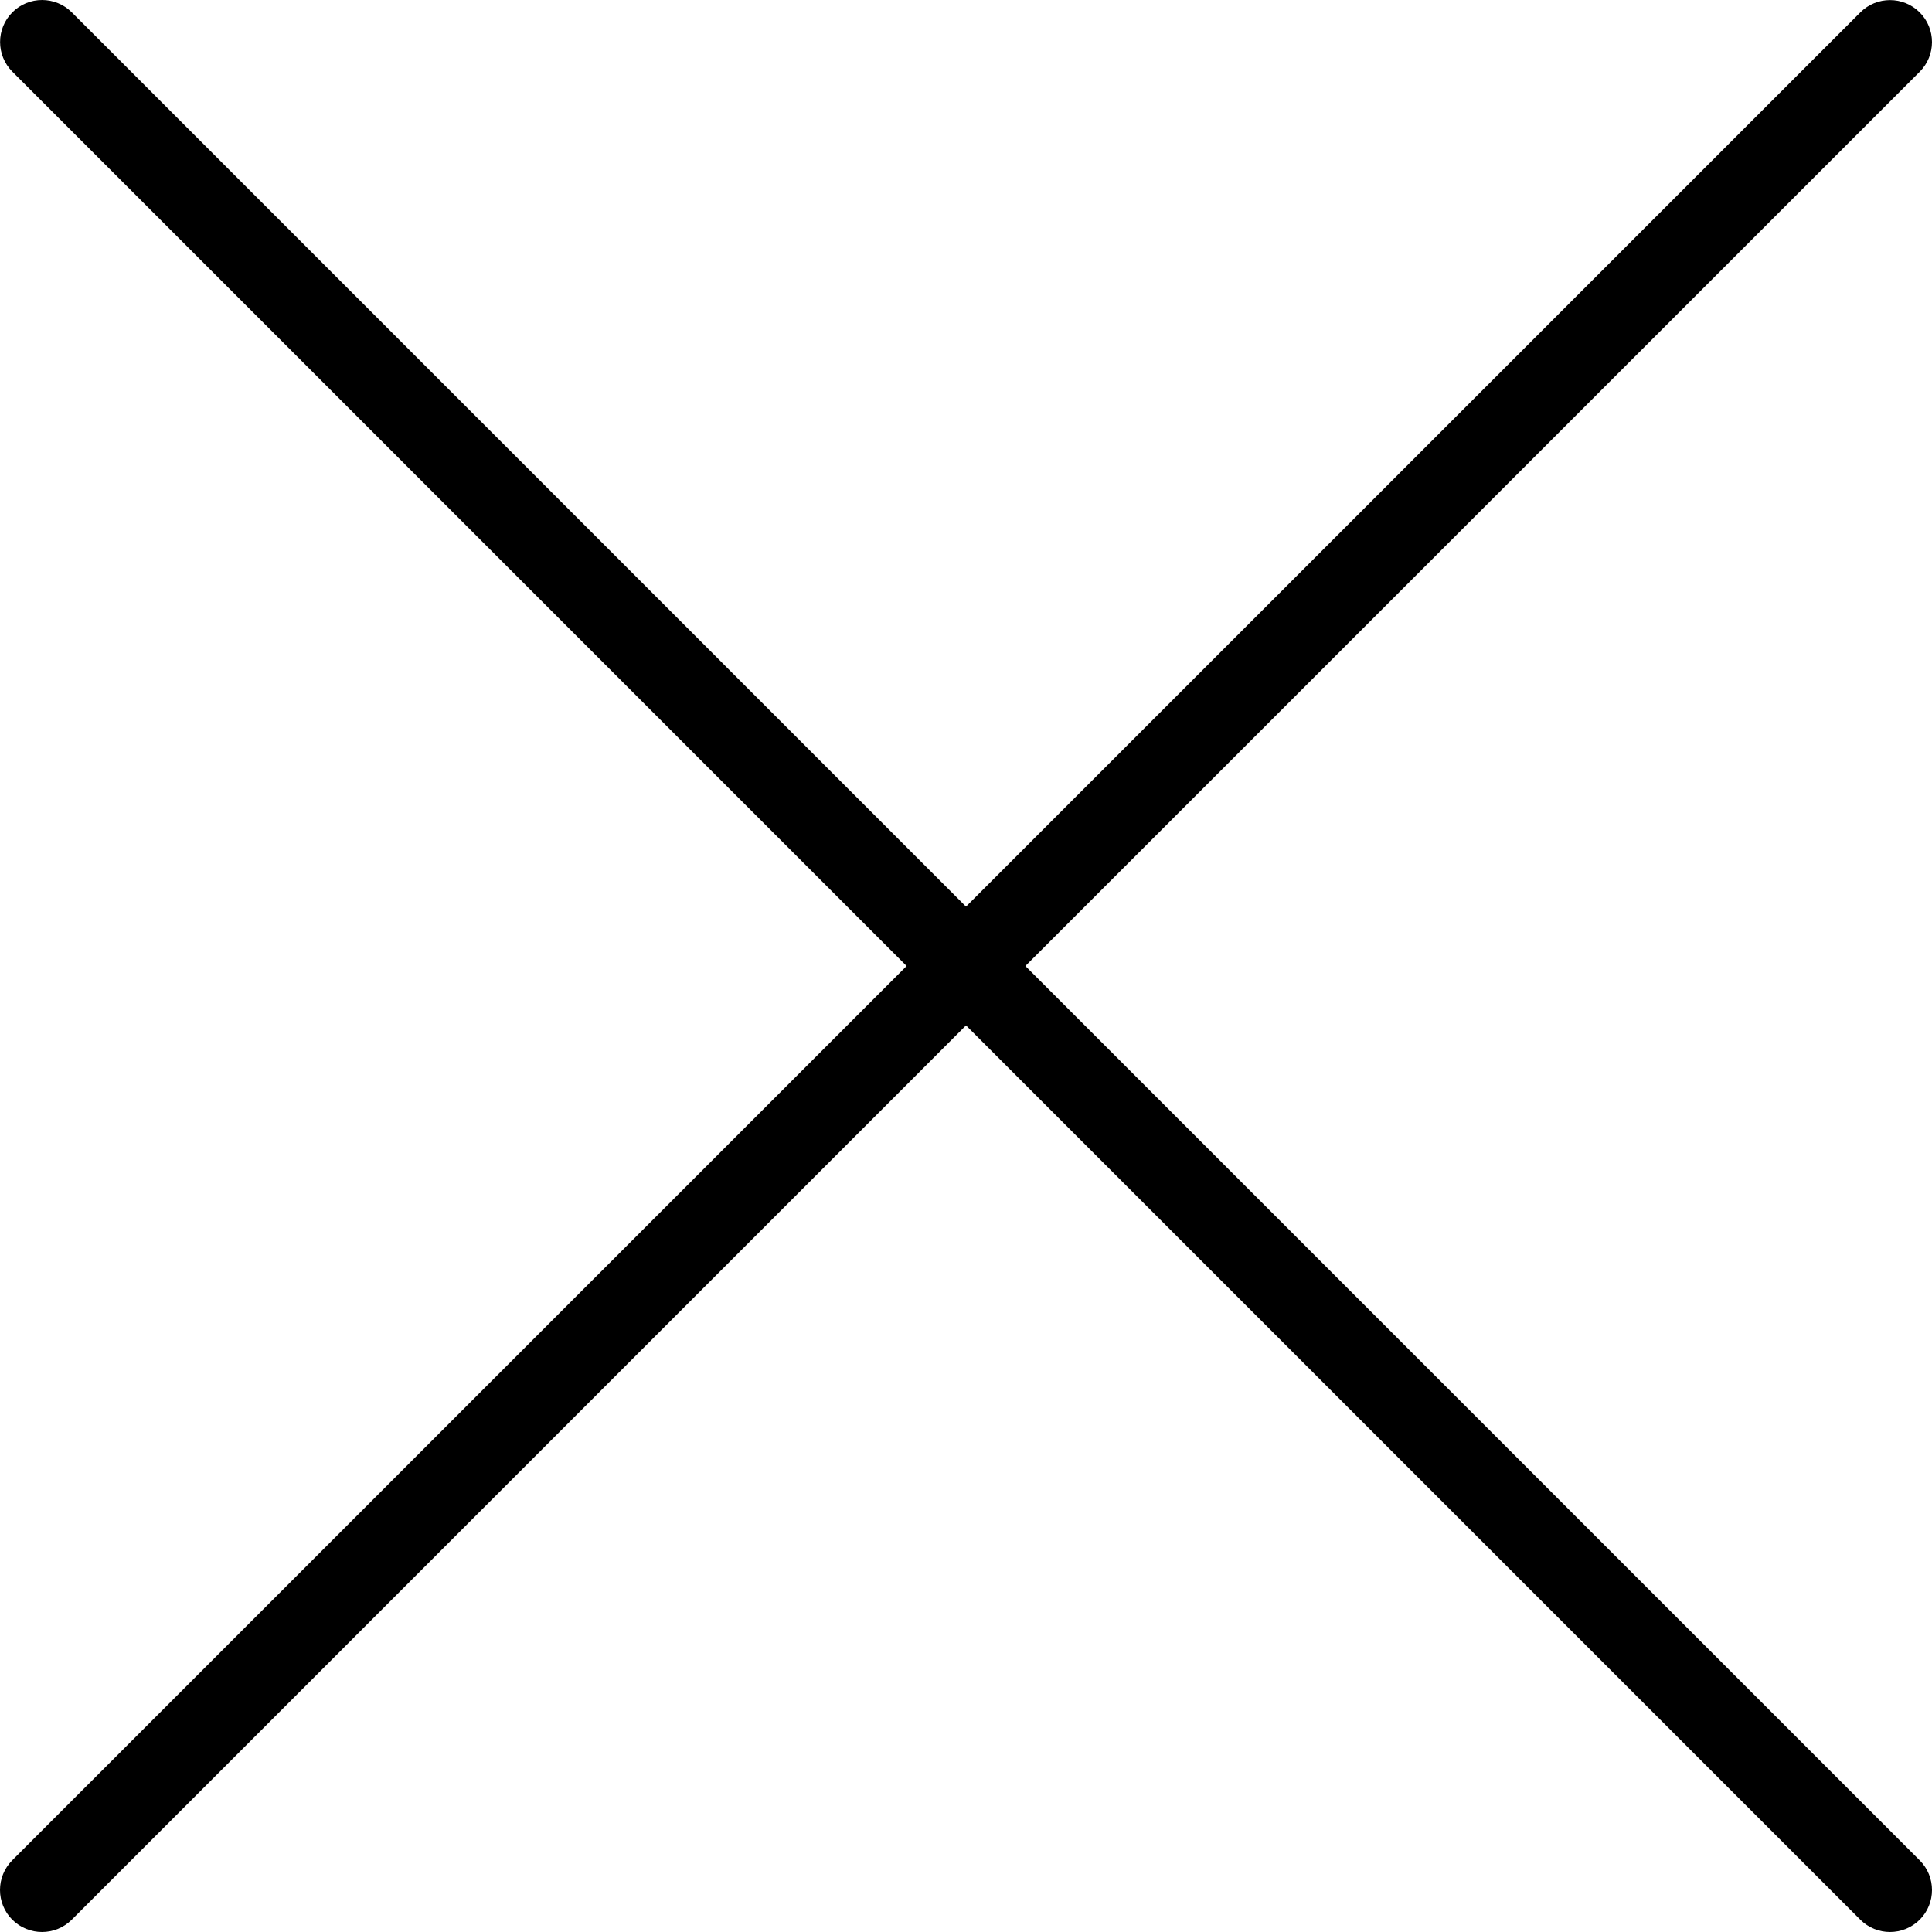
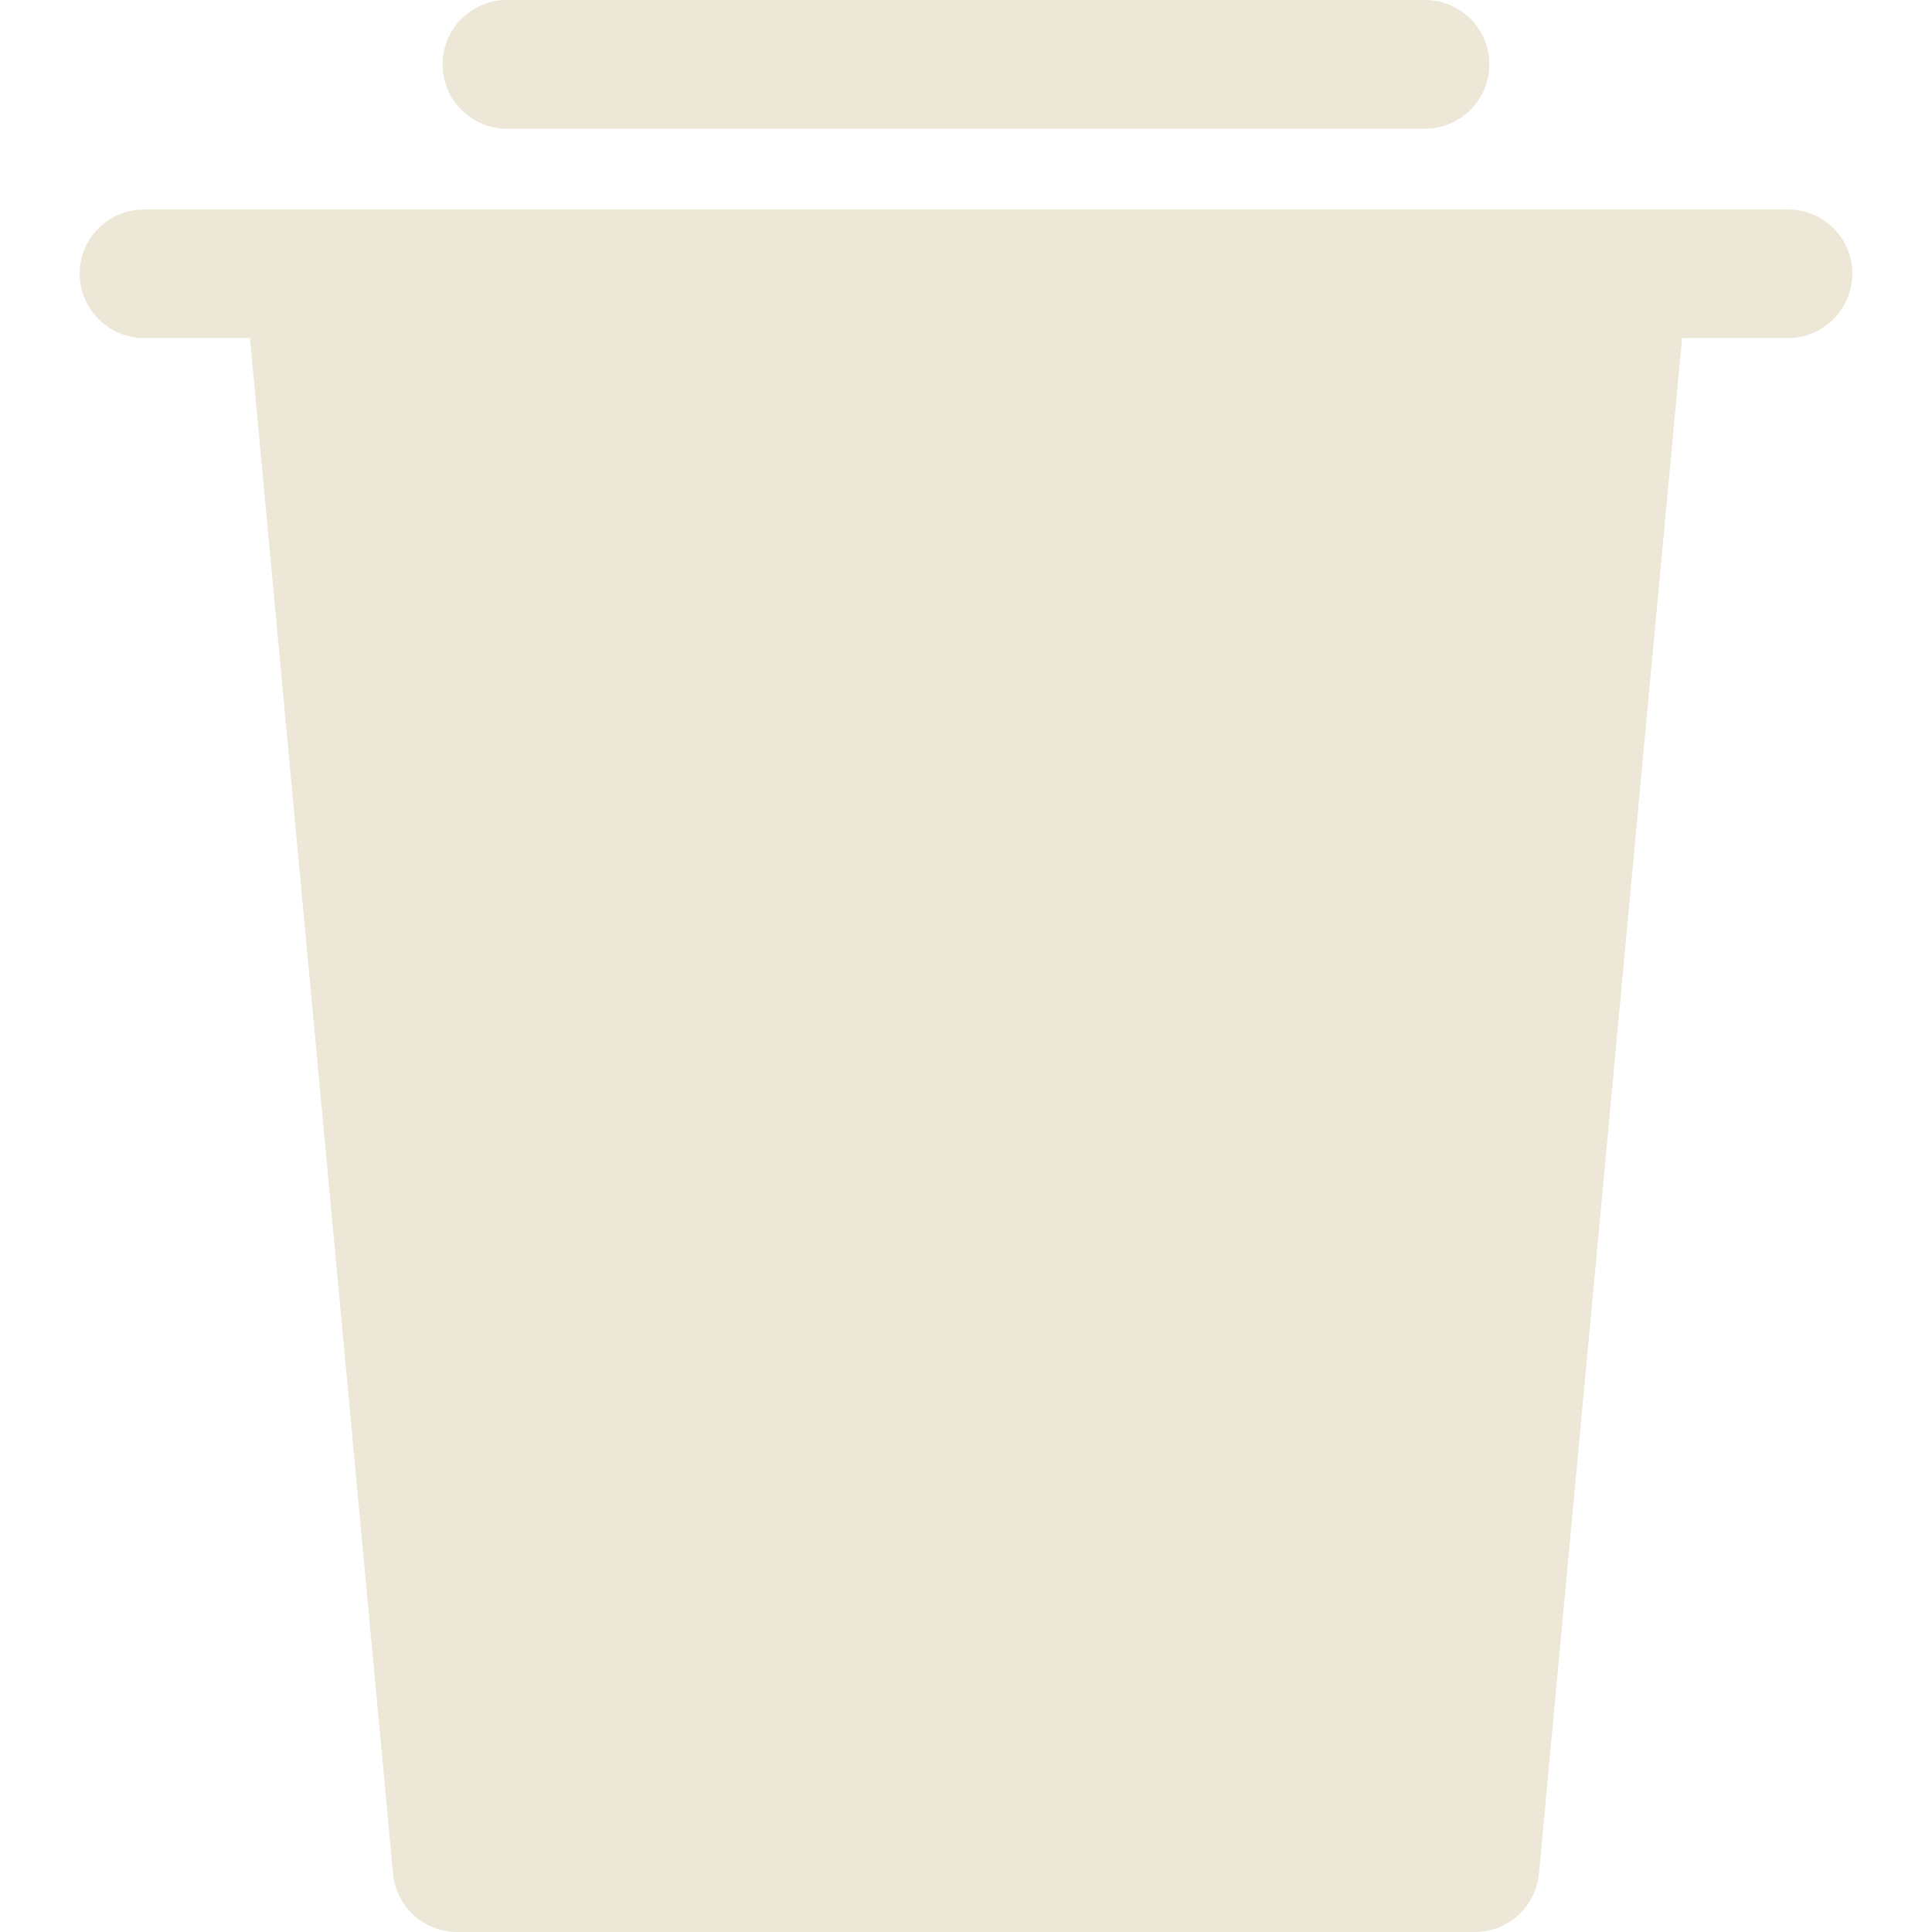
- <svg xmlns="http://www.w3.org/2000/svg" version="1.1" id="Capa_1" x="0px" y="0px" viewBox="0 0 490.677 490.677" style="enable-background:new 0 0 490.677 490.677;" xml:space="preserve">
+ <svg xmlns="http://www.w3.org/2000/svg" id="Layer_2" enable-background="new 0 0 32 32" viewBox="0 0 32 32">
  <g>
-     <g>
-       <path d="M260.421,245.341L487.557,18.227c4.16-4.16,4.16-10.923,0-15.083c-4.16-4.16-10.923-4.16-15.083,0L245.339,230.259 L18.224,3.123c-4.16-4.16-10.923-4.16-15.083,0c-4.16,4.16-4.16,10.923,0,15.083l227.115,227.136L3.12,472.456 c-4.16,4.181-4.16,10.923,0,15.104c2.091,2.069,4.821,3.115,7.552,3.115c2.731,0,5.461-1.045,7.552-3.115l227.115-227.136 l227.115,227.115c2.091,2.091,4.821,3.136,7.552,3.136c2.731,0,5.461-1.045,7.552-3.115c4.16-4.16,4.16-10.923,0-15.083 L260.421,245.341z" />
-     </g>
+     <path d="m2.39 5.6h1.75l2.37 25.43c.05.55.51.97 1.06.97h16.86c.55 0 1.01-.42 1.06-.97l2.37-25.43h1.75c.59 0 1.07-.48 1.07-1.07 0-.59-.48-1.06-1.07-1.06h-27.22c-.59 0-1.07.47-1.07 1.06 0.0.59.48 1.07 1.07 1.07z" fill="#000000" style="fill: rgb(236, 231, 214);" />
+     <path d="m8.398 2.133h15.203c.589 0 1.067-.478 1.067-1.067s-.478-1.067-1.067-1.067h-15.203c-.589 0-1.067.478-1.067 1.067s.478 1.067 1.067 1.067z" fill="#000000" style="fill: rgb(236, 231, 214);" />
  </g>
</svg>
